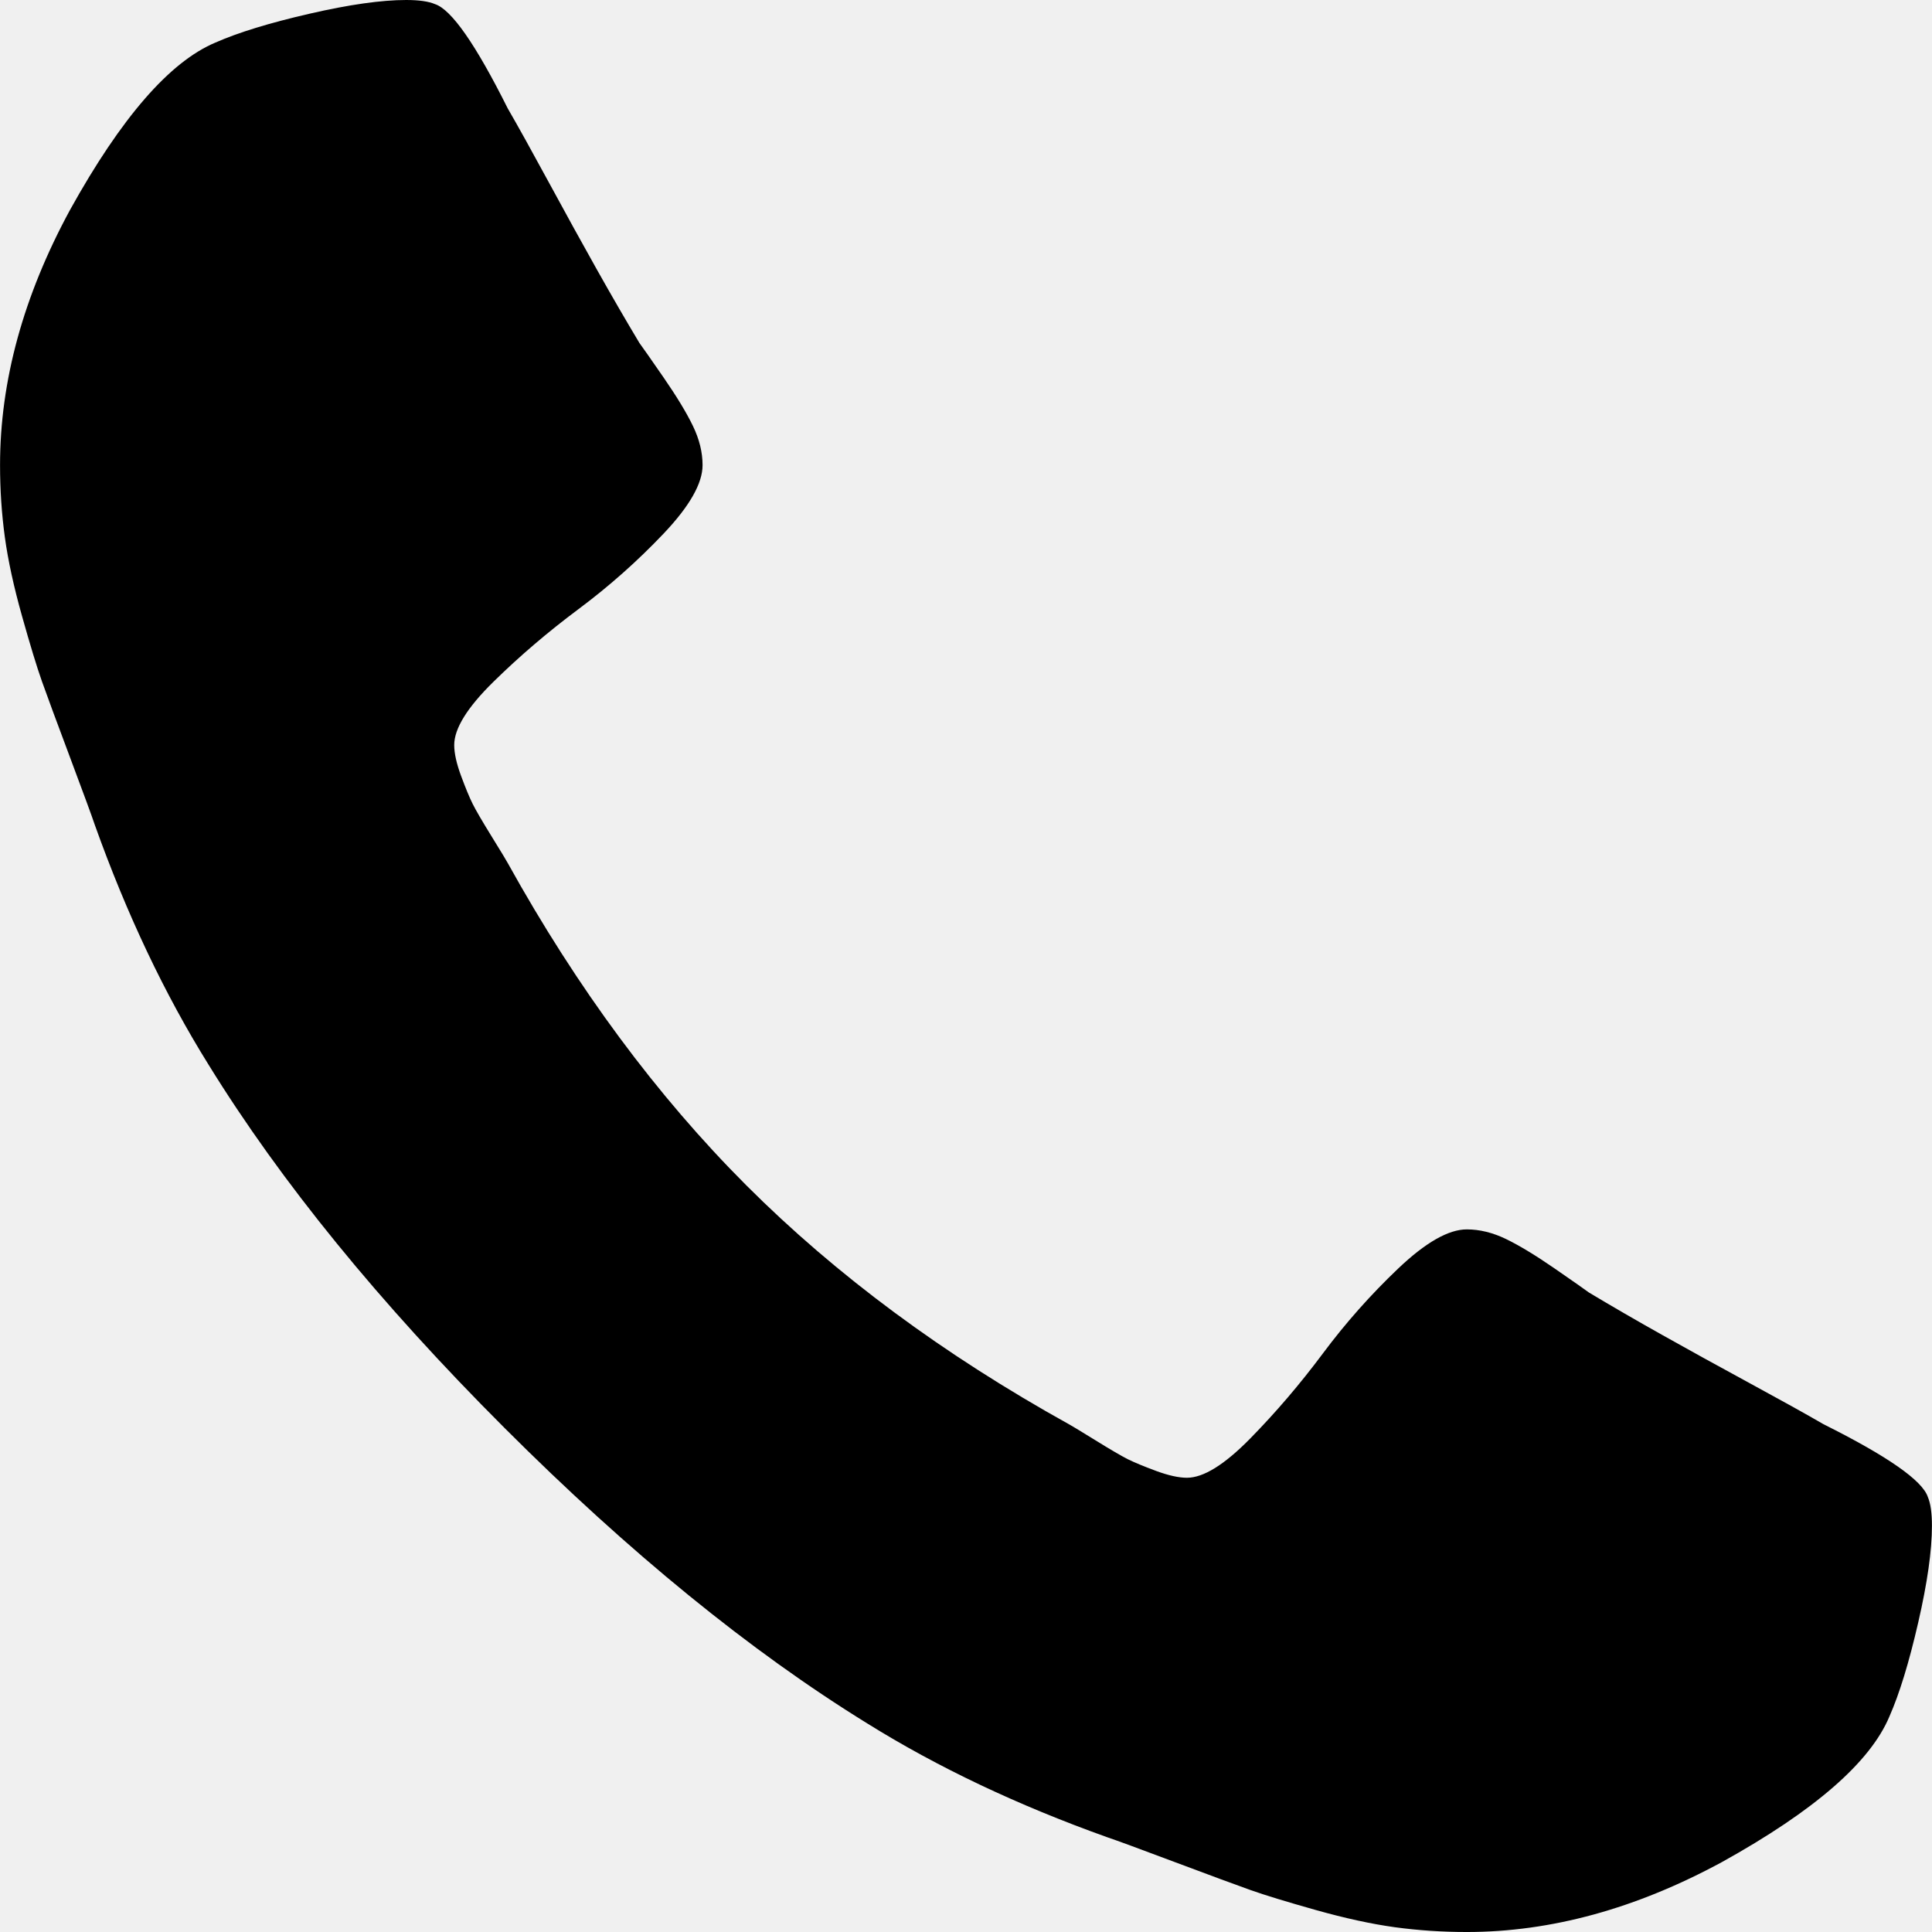
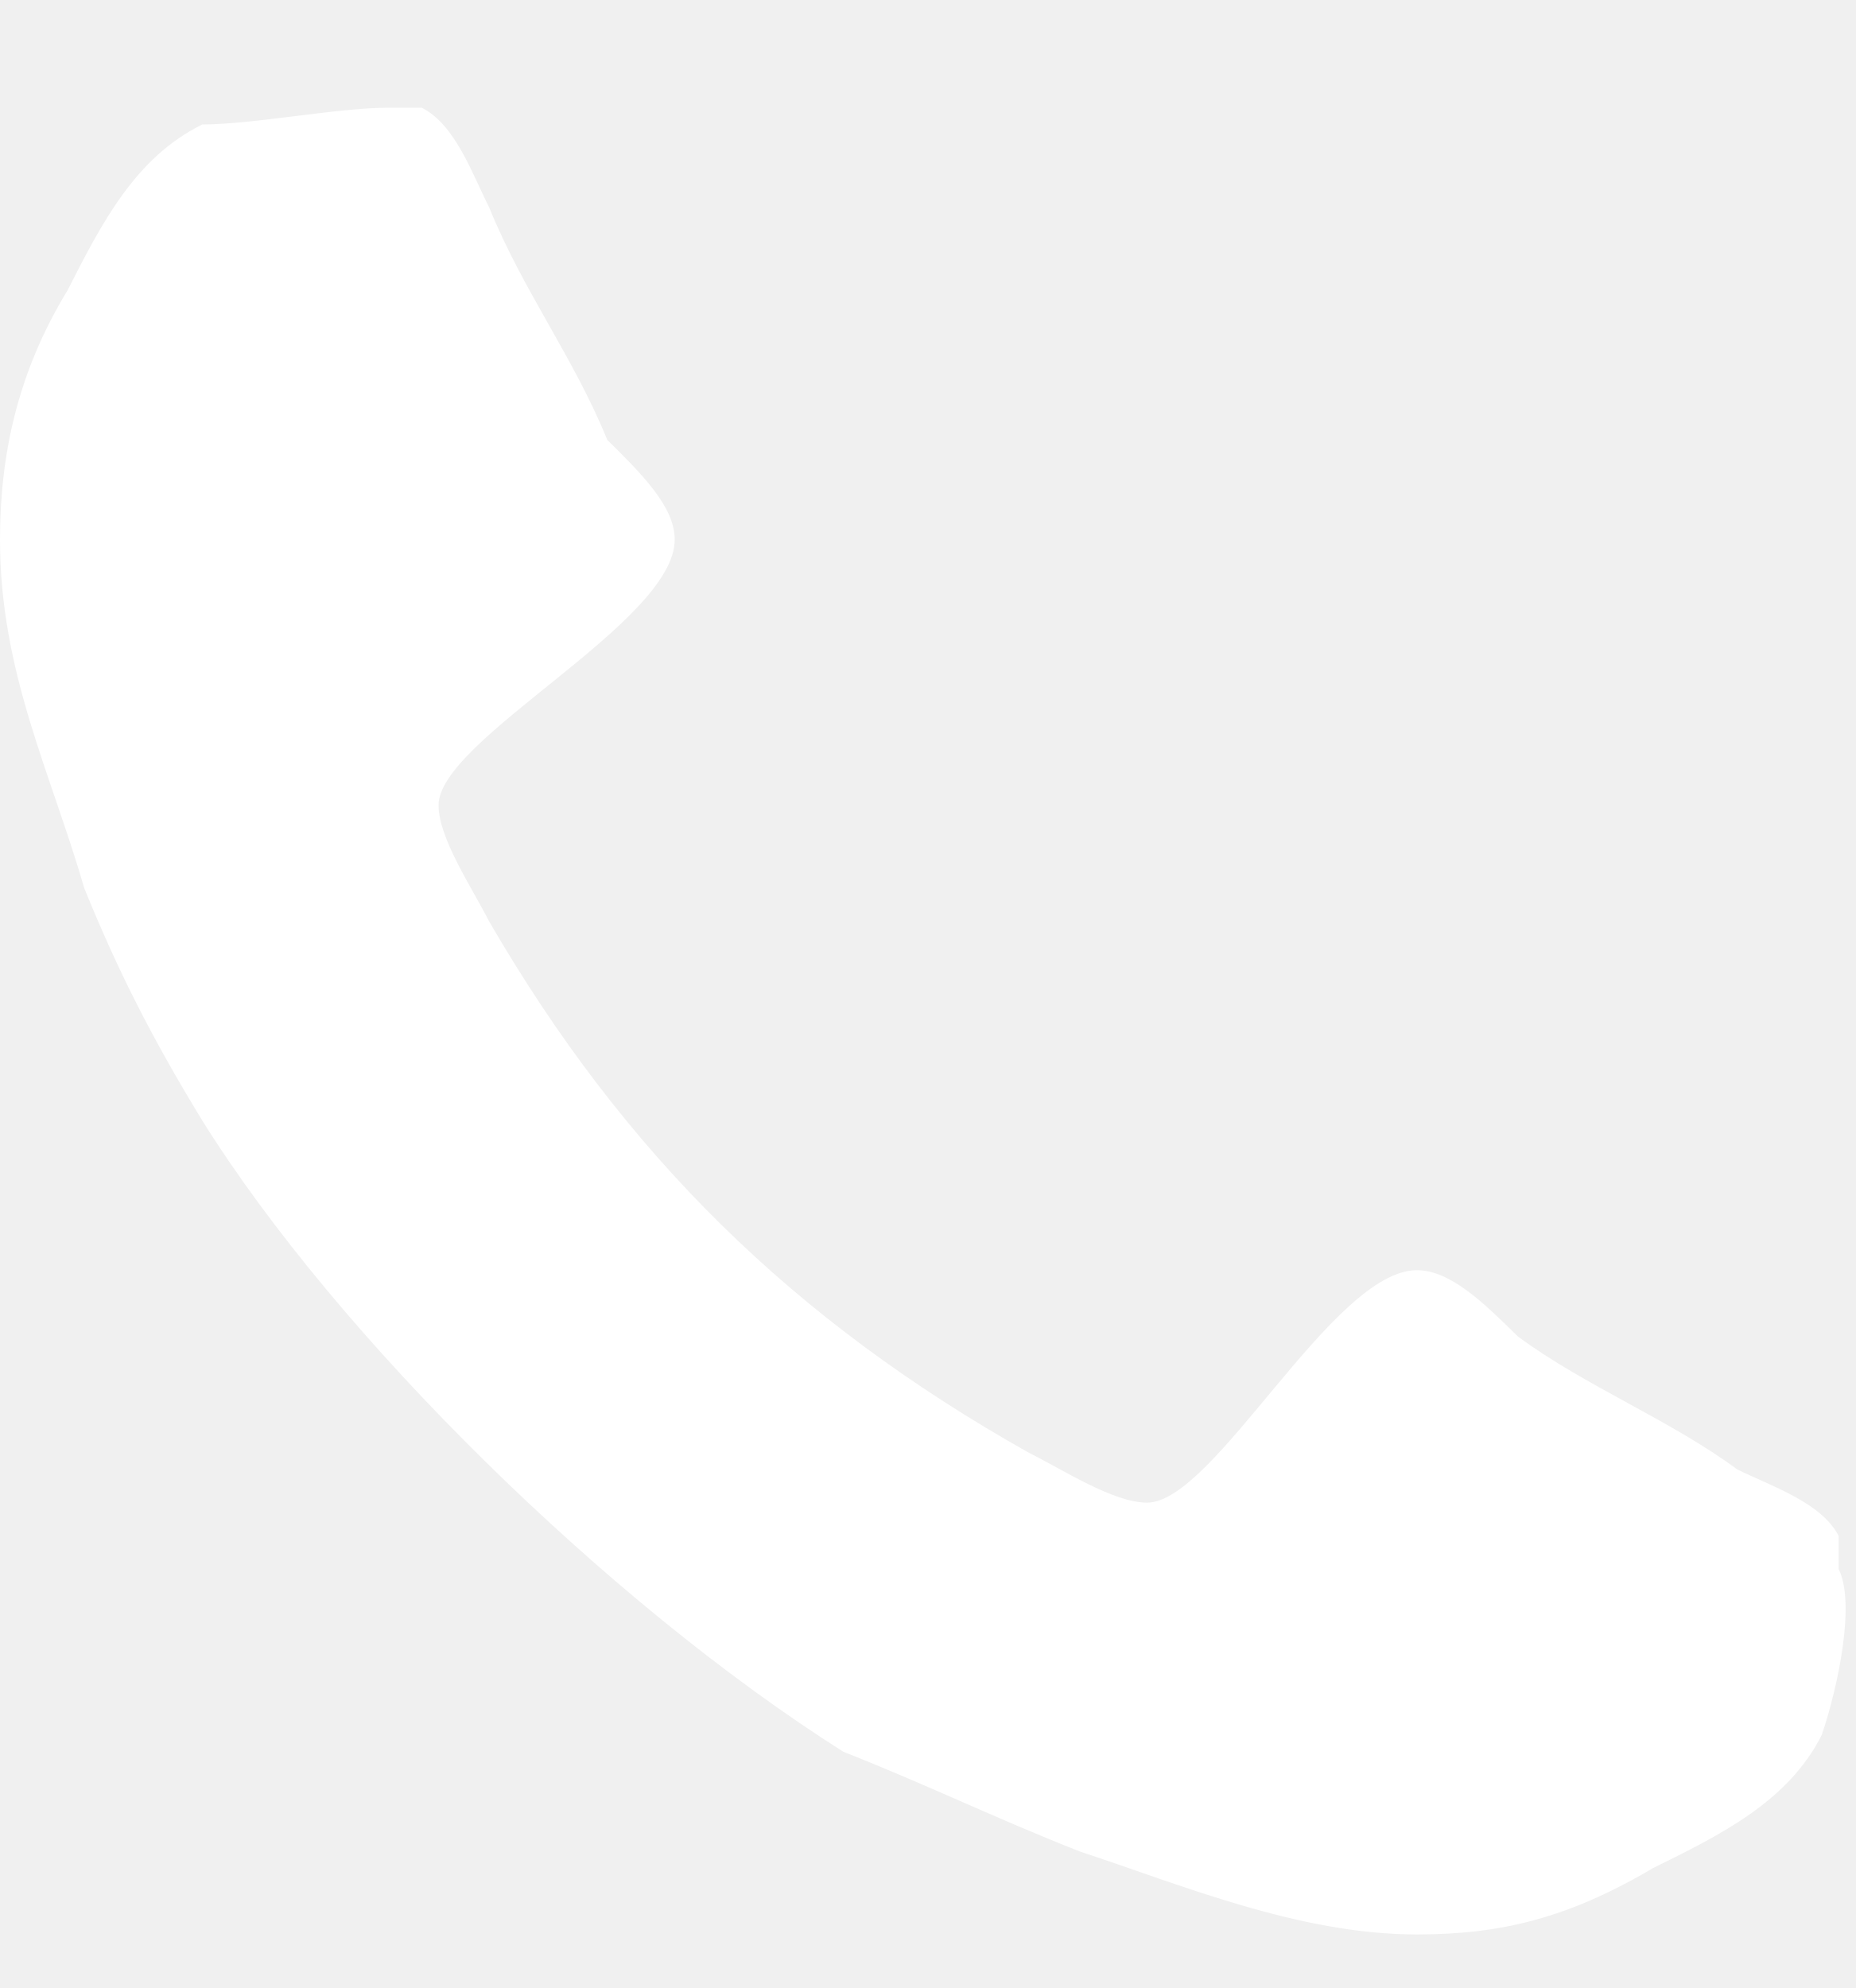
- <svg xmlns="http://www.w3.org/2000/svg" version="1.1" id="Capa_1" x="0px" y="0px" width="401.998px" height="401.998px" viewBox="0 0 401.998 401.998" style="enable-background:new 0 0 401.998 401.998;" xml:space="preserve">
-   <g>
-     <path d="M401.129,311.475c-1.137-3.426-8.371-8.473-21.697-15.129c-3.61-2.098-8.754-4.949-15.41-8.566   c-6.662-3.617-12.709-6.95-18.13-9.996c-5.432-3.045-10.521-5.995-15.276-8.846c-0.76-0.571-3.139-2.234-7.136-5   c-4.001-2.758-7.375-4.805-10.14-6.14c-2.759-1.327-5.473-1.995-8.138-1.995c-3.806,0-8.56,2.714-14.268,8.135   c-5.708,5.428-10.944,11.324-15.7,17.706c-4.757,6.379-9.802,12.275-15.126,17.7c-5.332,5.427-9.713,8.138-13.135,8.138   c-1.718,0-3.86-0.479-6.427-1.424c-2.566-0.951-4.518-1.766-5.858-2.423c-1.328-0.671-3.607-1.999-6.845-4.004   c-3.244-1.999-5.048-3.094-5.428-3.285c-26.075-14.469-48.438-31.029-67.093-49.676c-18.649-18.658-35.211-41.019-49.676-67.097   c-0.19-0.381-1.287-2.19-3.284-5.424c-2-3.237-3.333-5.518-3.999-6.854c-0.666-1.331-1.475-3.283-2.425-5.852   s-1.427-4.709-1.427-6.424c0-3.424,2.713-7.804,8.138-13.134c5.424-5.327,11.326-10.373,17.7-15.128   c6.379-4.755,12.275-9.991,17.701-15.699c5.424-5.711,8.136-10.467,8.136-14.273c0-2.663-0.666-5.378-1.997-8.137   c-1.332-2.765-3.378-6.139-6.139-10.138c-2.762-3.997-4.427-6.374-4.999-7.139c-2.852-4.755-5.799-9.846-8.848-15.271   c-3.049-5.424-6.377-11.47-9.995-18.131c-3.615-6.658-6.468-11.799-8.564-15.415C98.986,9.233,93.943,1.997,90.516,0.859   C89.183,0.288,87.183,0,84.521,0c-5.142,0-11.85,0.95-20.129,2.856c-8.282,1.903-14.799,3.899-19.558,5.996   c-9.517,3.995-19.604,15.605-30.264,34.826C4.863,61.566,0.01,79.271,0.01,96.78c0,5.135,0.333,10.131,0.999,14.989   c0.666,4.853,1.856,10.326,3.571,16.418c1.712,6.09,3.093,10.614,4.137,13.56c1.045,2.948,2.996,8.229,5.852,15.845   c2.852,7.614,4.567,12.275,5.138,13.988c6.661,18.654,14.56,35.307,23.695,49.964c15.03,24.362,35.541,49.539,61.521,75.521   c25.981,25.98,51.153,46.49,75.517,61.526c14.655,9.134,31.314,17.032,49.965,23.698c1.714,0.568,6.375,2.279,13.986,5.141   c7.614,2.854,12.897,4.805,15.845,5.852c2.949,1.048,7.474,2.43,13.559,4.145c6.098,1.715,11.566,2.905,16.419,3.576   c4.856,0.657,9.853,0.996,14.989,0.996c17.508,0,35.214-4.856,53.105-14.562c19.219-10.656,30.826-20.745,34.823-30.269   c2.102-4.754,4.093-11.273,5.996-19.555c1.909-8.278,2.857-14.985,2.857-20.126C401.99,314.814,401.703,312.819,401.129,311.475z" />
-   </g>
-   <g>
- </g>
-   <g>
- </g>
-   <g>
- </g>
-   <g>
- </g>
-   <g>
- </g>
-   <g>
- </g>
-   <g>
- </g>
-   <g>
- </g>
-   <g>
- </g>
-   <g>
- </g>
-   <g>
- </g>
-   <g>
- </g>
-   <g>
- </g>
-   <g>
- </g>
-   <g>
- </g>
+ <svg xmlns="http://www.w3.org/2000/svg" width="14" height="15" viewBox="0 0 14 15" fill="none">
+   <path d="M13.745 13.092C13.491 13.594 12.982 13.844 12.473 14.095C11.836 14.471 11.327 14.596 10.691 14.596C9.8 14.596 8.909 14.22 8.145 13.969C7.509 13.719 7 13.468 6.364 13.218C4.582 12.09 2.545 10.085 1.527 8.456C1.145 7.83 0.891 7.329 0.636 6.702C0.382 5.825 0 5.073 0 4.071C0 3.445 0.127 2.818 0.509 2.192C0.764 1.691 1.018 1.189 1.527 0.939C1.909 0.939 2.545 0.813 2.927 0.813C3.055 0.813 3.055 0.813 3.182 0.813C3.436 0.939 3.564 1.315 3.691 1.565C3.945 2.192 4.327 2.693 4.582 3.319C4.836 3.57 5.091 3.821 5.091 4.071C5.091 4.698 3.309 5.575 3.309 6.076C3.309 6.326 3.564 6.702 3.691 6.953C4.709 8.707 5.982 9.96 7.764 10.962C8.018 11.088 8.4 11.338 8.655 11.338C9.164 11.338 10.055 9.584 10.691 9.584C10.945 9.584 11.2 9.835 11.454 10.085C11.964 10.461 12.6 10.712 13.109 11.088C13.364 11.213 13.745 11.338 13.873 11.589C13.873 11.714 13.873 11.714 13.873 11.839C14 12.09 13.873 12.716 13.745 13.092Z" fill="white" />
</svg>
